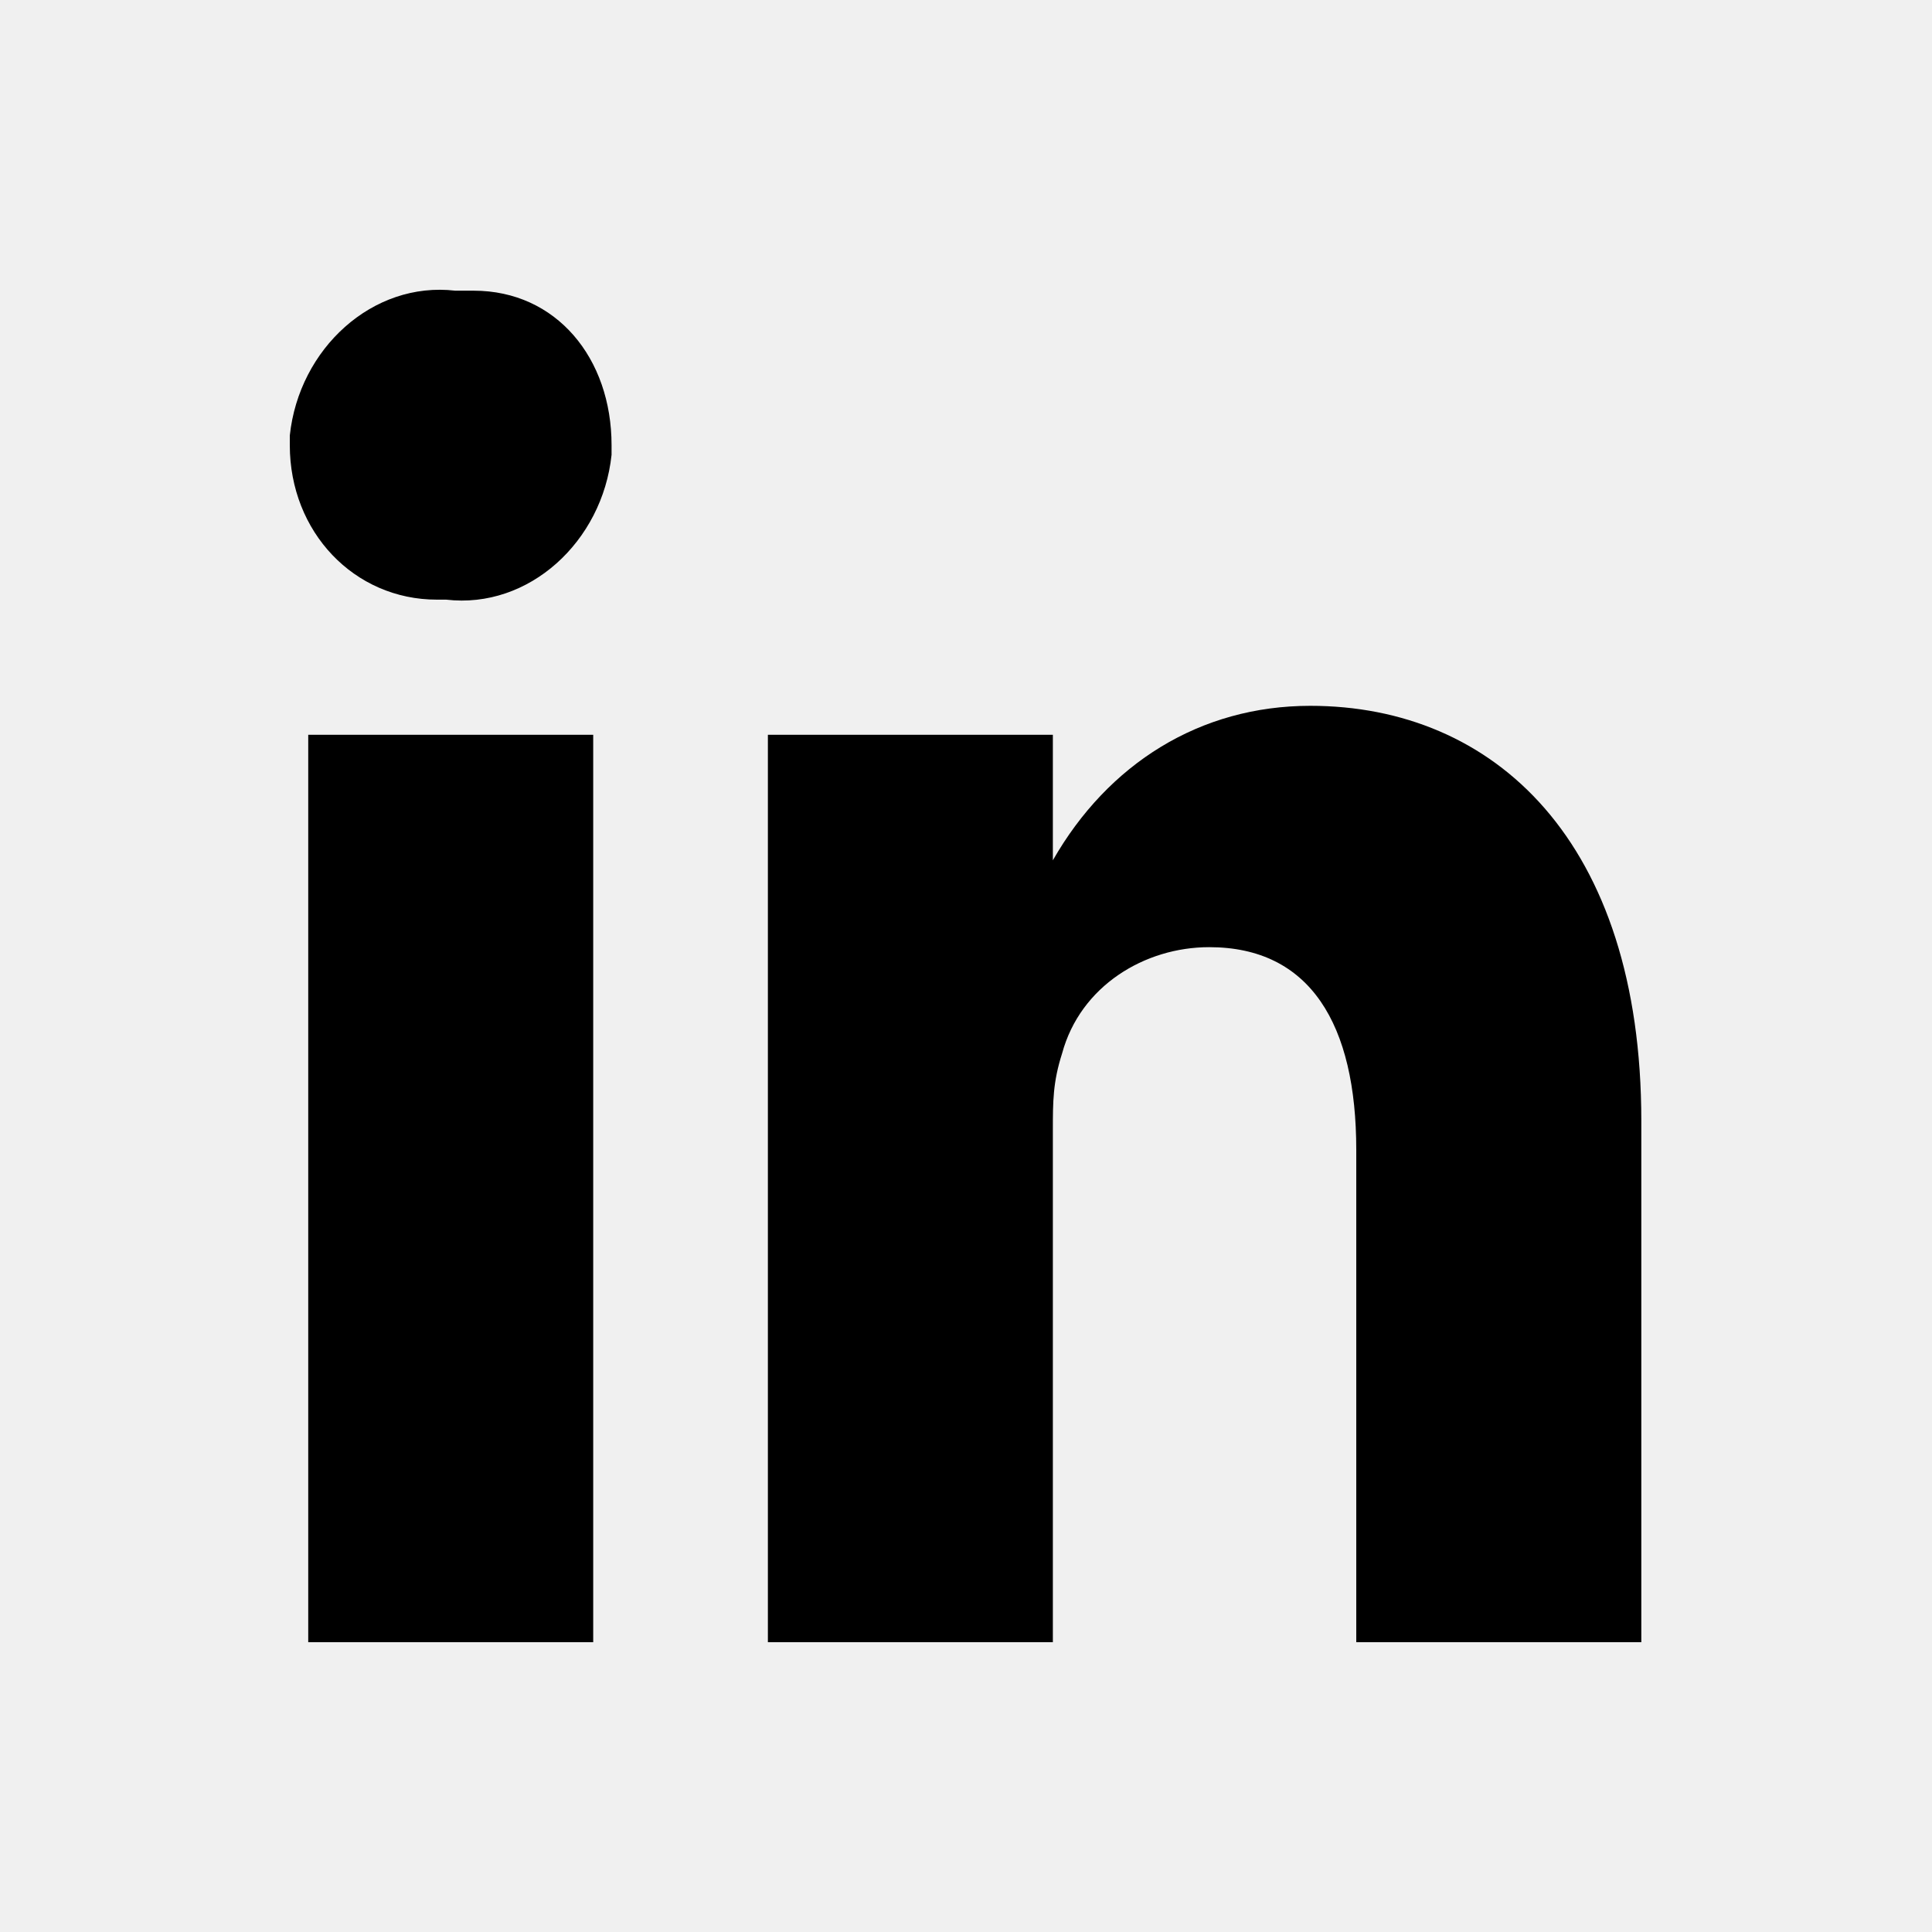
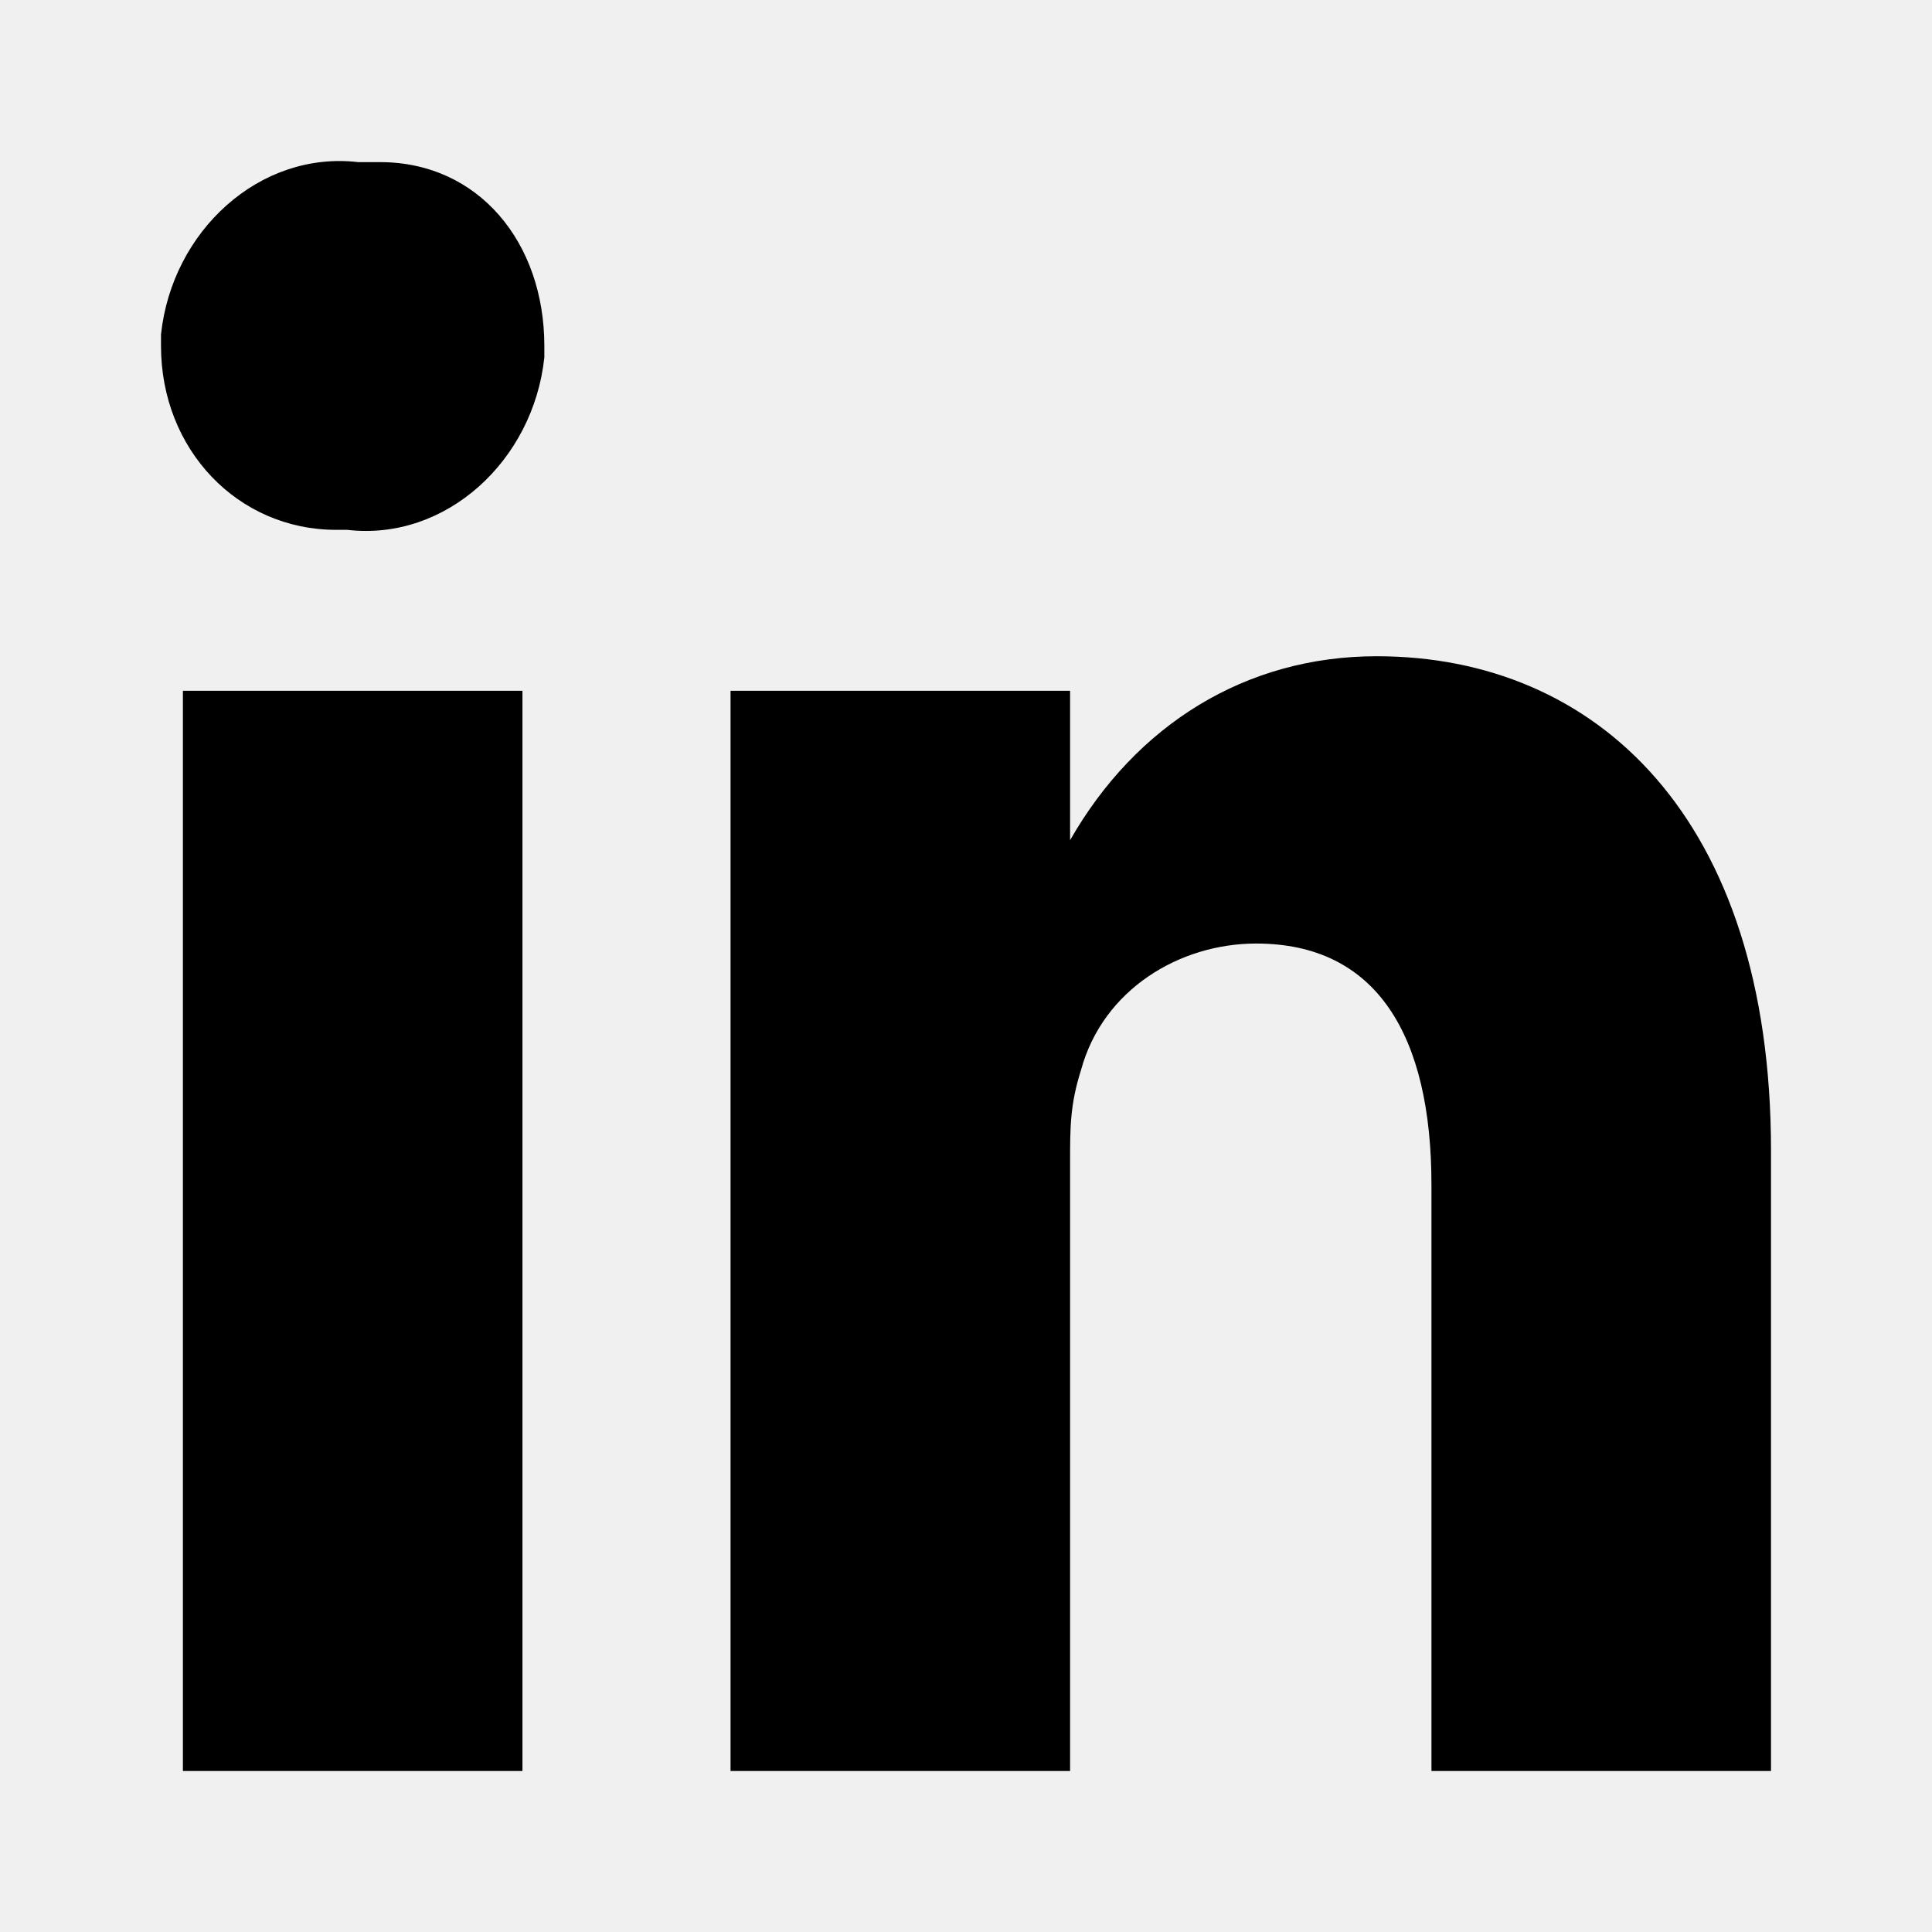
<svg xmlns="http://www.w3.org/2000/svg" width="24" height="24" viewBox="0 0 24 24" fill="none">
-   <g clip-path="url(#clip0_22042_121425)">
-     <path d="M20.389 13.924V20.4H16.848V14.284C16.848 12.725 16.277 11.766 15.021 11.766C14.221 11.766 13.422 12.246 13.194 13.085C13.079 13.445 13.079 13.684 13.079 14.044V20.4H9.539V9.128H13.079V10.687C13.765 9.487 14.907 8.768 16.277 8.768C18.561 8.768 20.389 10.447 20.389 13.924ZM5.656 3.611C4.628 3.491 3.714 4.331 3.6 5.41V5.53C3.6 6.609 4.4 7.449 5.427 7.449H5.542C6.57 7.569 7.483 6.729 7.597 5.65V5.53C7.597 4.451 6.912 3.611 5.884 3.611C5.77 3.611 5.77 3.611 5.656 3.611ZM3.829 20.4H7.369V9.128H3.829V20.4Z" fill="black" />
-   </g>
-   <defs>
-     <clipPath id="clip0_22042_121425">
-       <rect width="24" height="24" fill="white" />
-     </clipPath>
-   </defs>
+   <path d="M22 14.291V22H17.782V14.719C17.782 12.863 17.102 11.721 15.605 11.721C14.653 11.721 13.701 12.292 13.429 13.292C13.293 13.72 13.293 14.005 13.293 14.434V22H9.075V8.581H13.293V10.437C14.109 9.009 15.469 8.152 17.102 8.152C19.823 8.152 22 10.151 22 14.291ZM4.449 2.014C3.224 1.871 2.136 2.87 2 4.155V4.298C2 5.583 2.952 6.582 4.177 6.582H4.313C5.537 6.725 6.626 5.725 6.762 4.44V4.298C6.762 3.013 5.946 2.014 4.721 2.014C4.585 2.014 4.585 2.014 4.449 2.014ZM2.272 22H6.49V8.581H2.272V22Z" fill="black" />
</svg>
